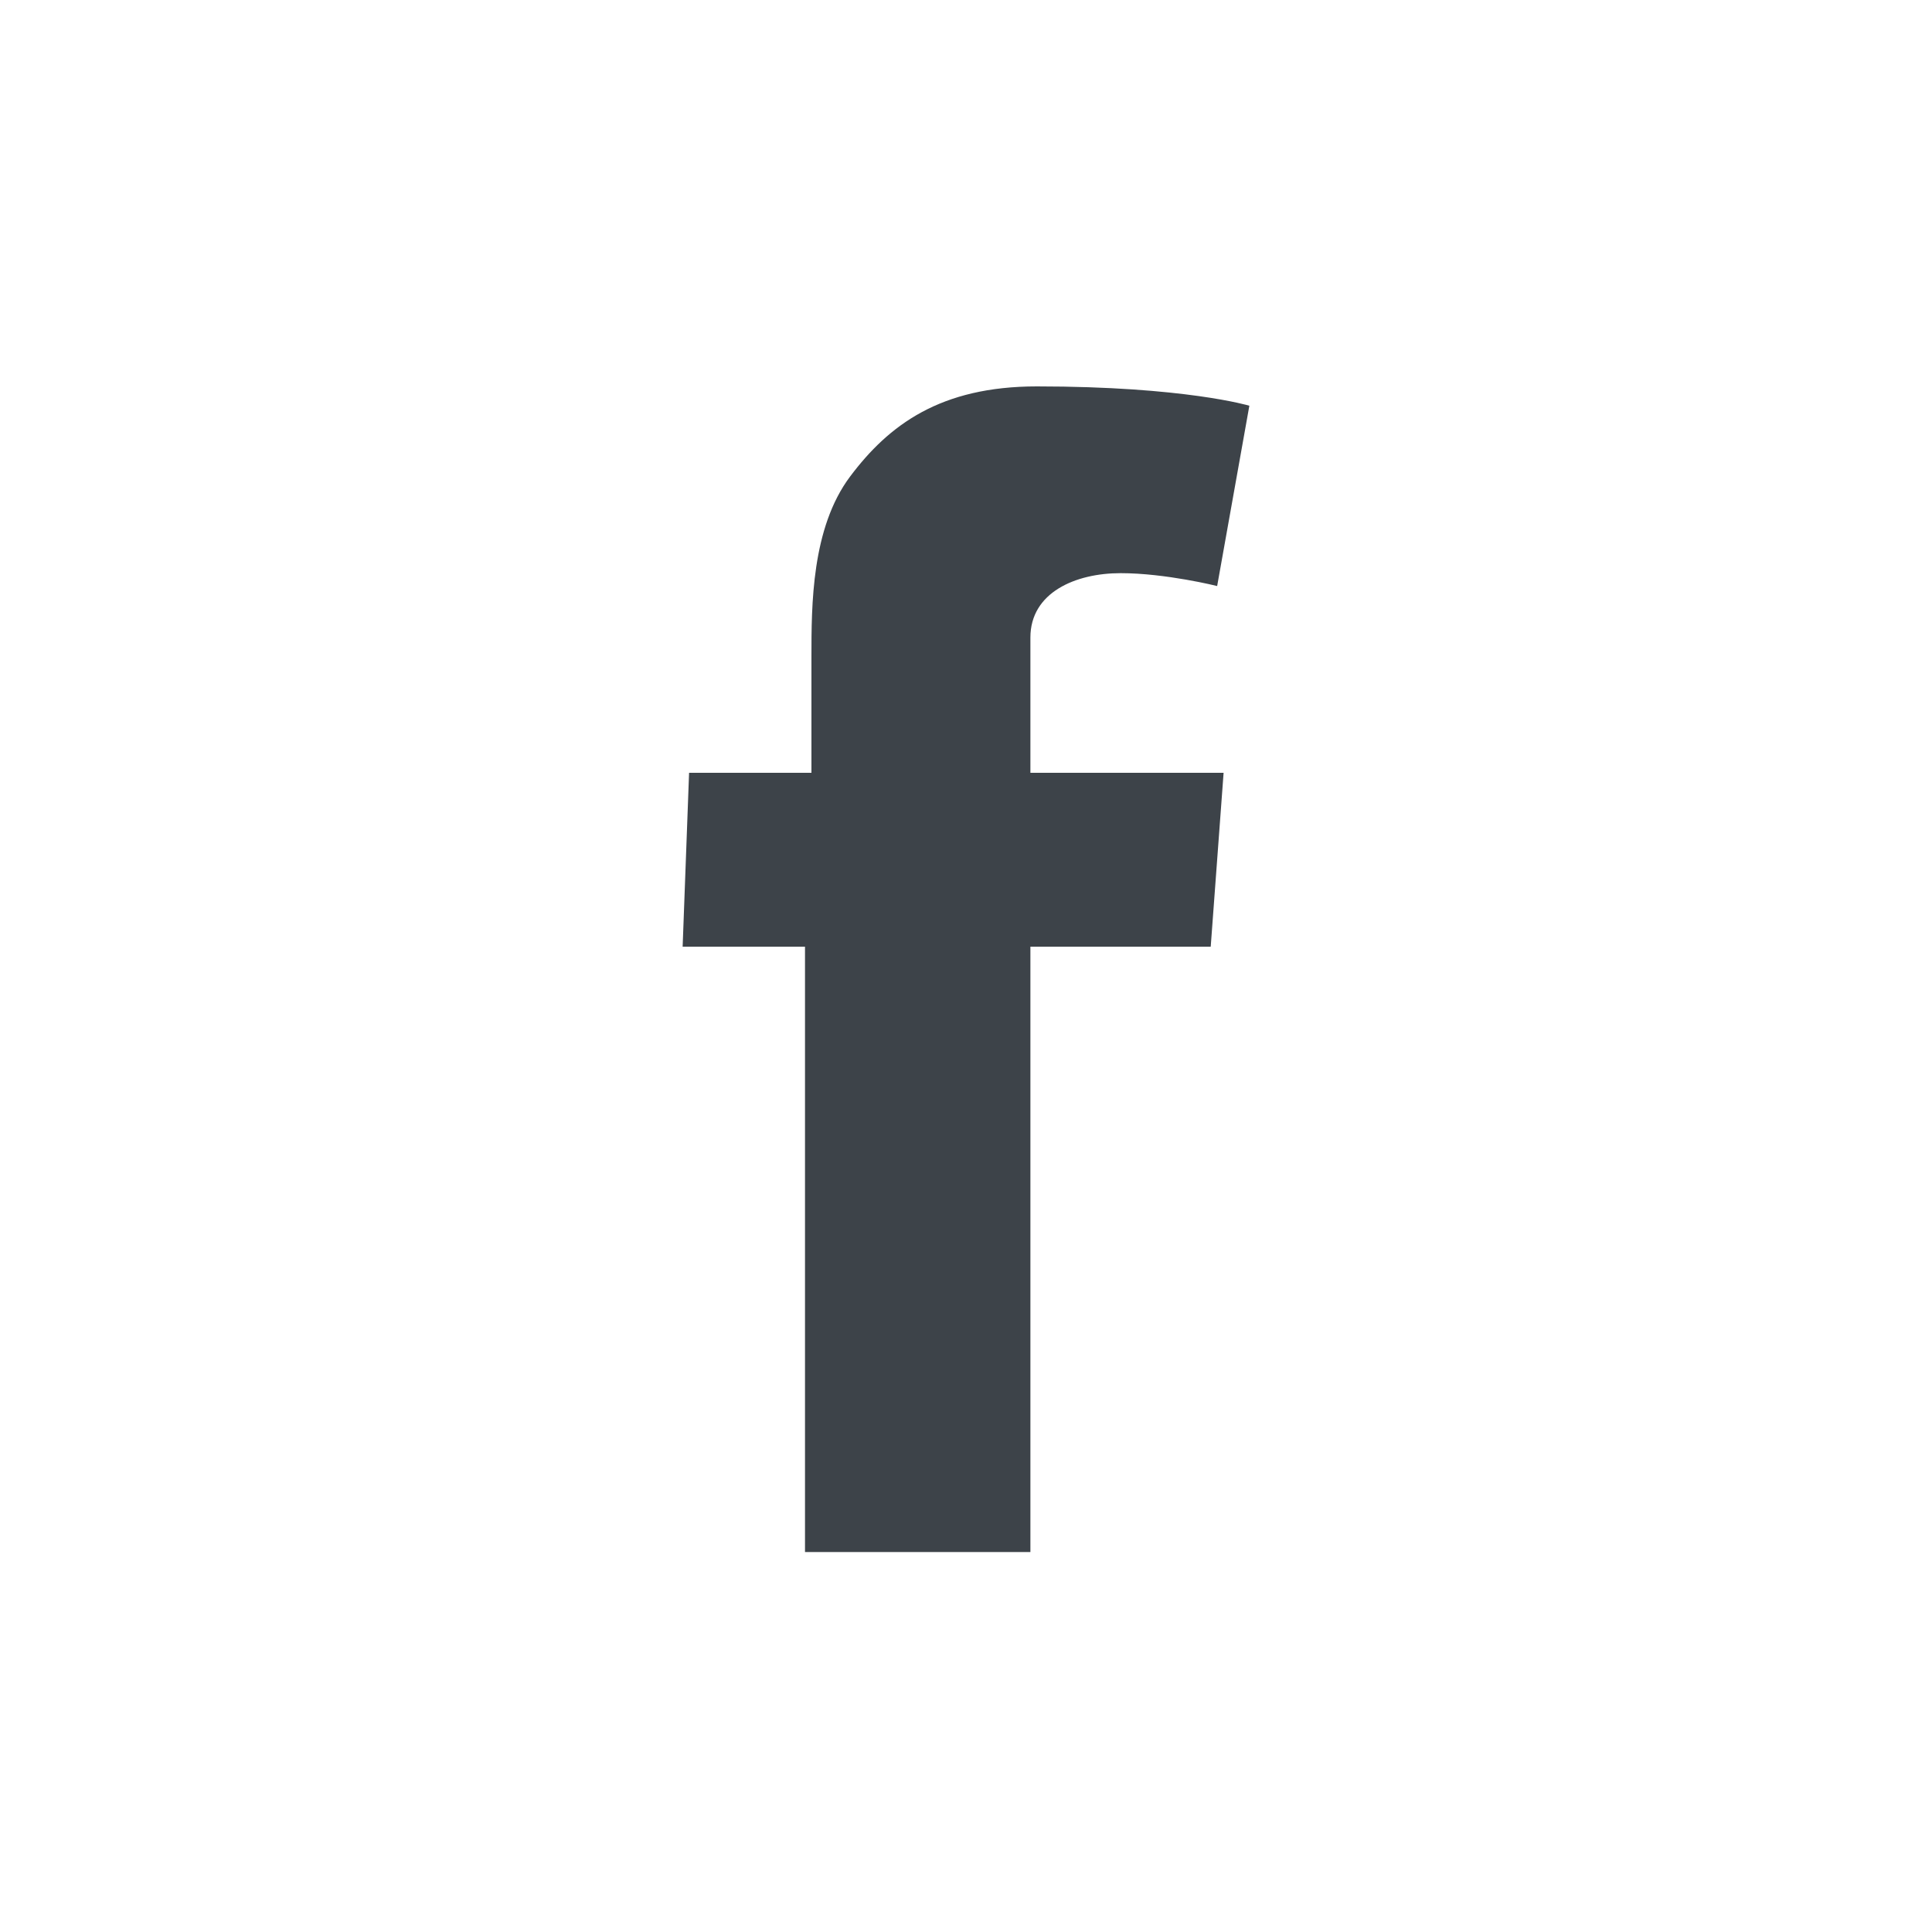
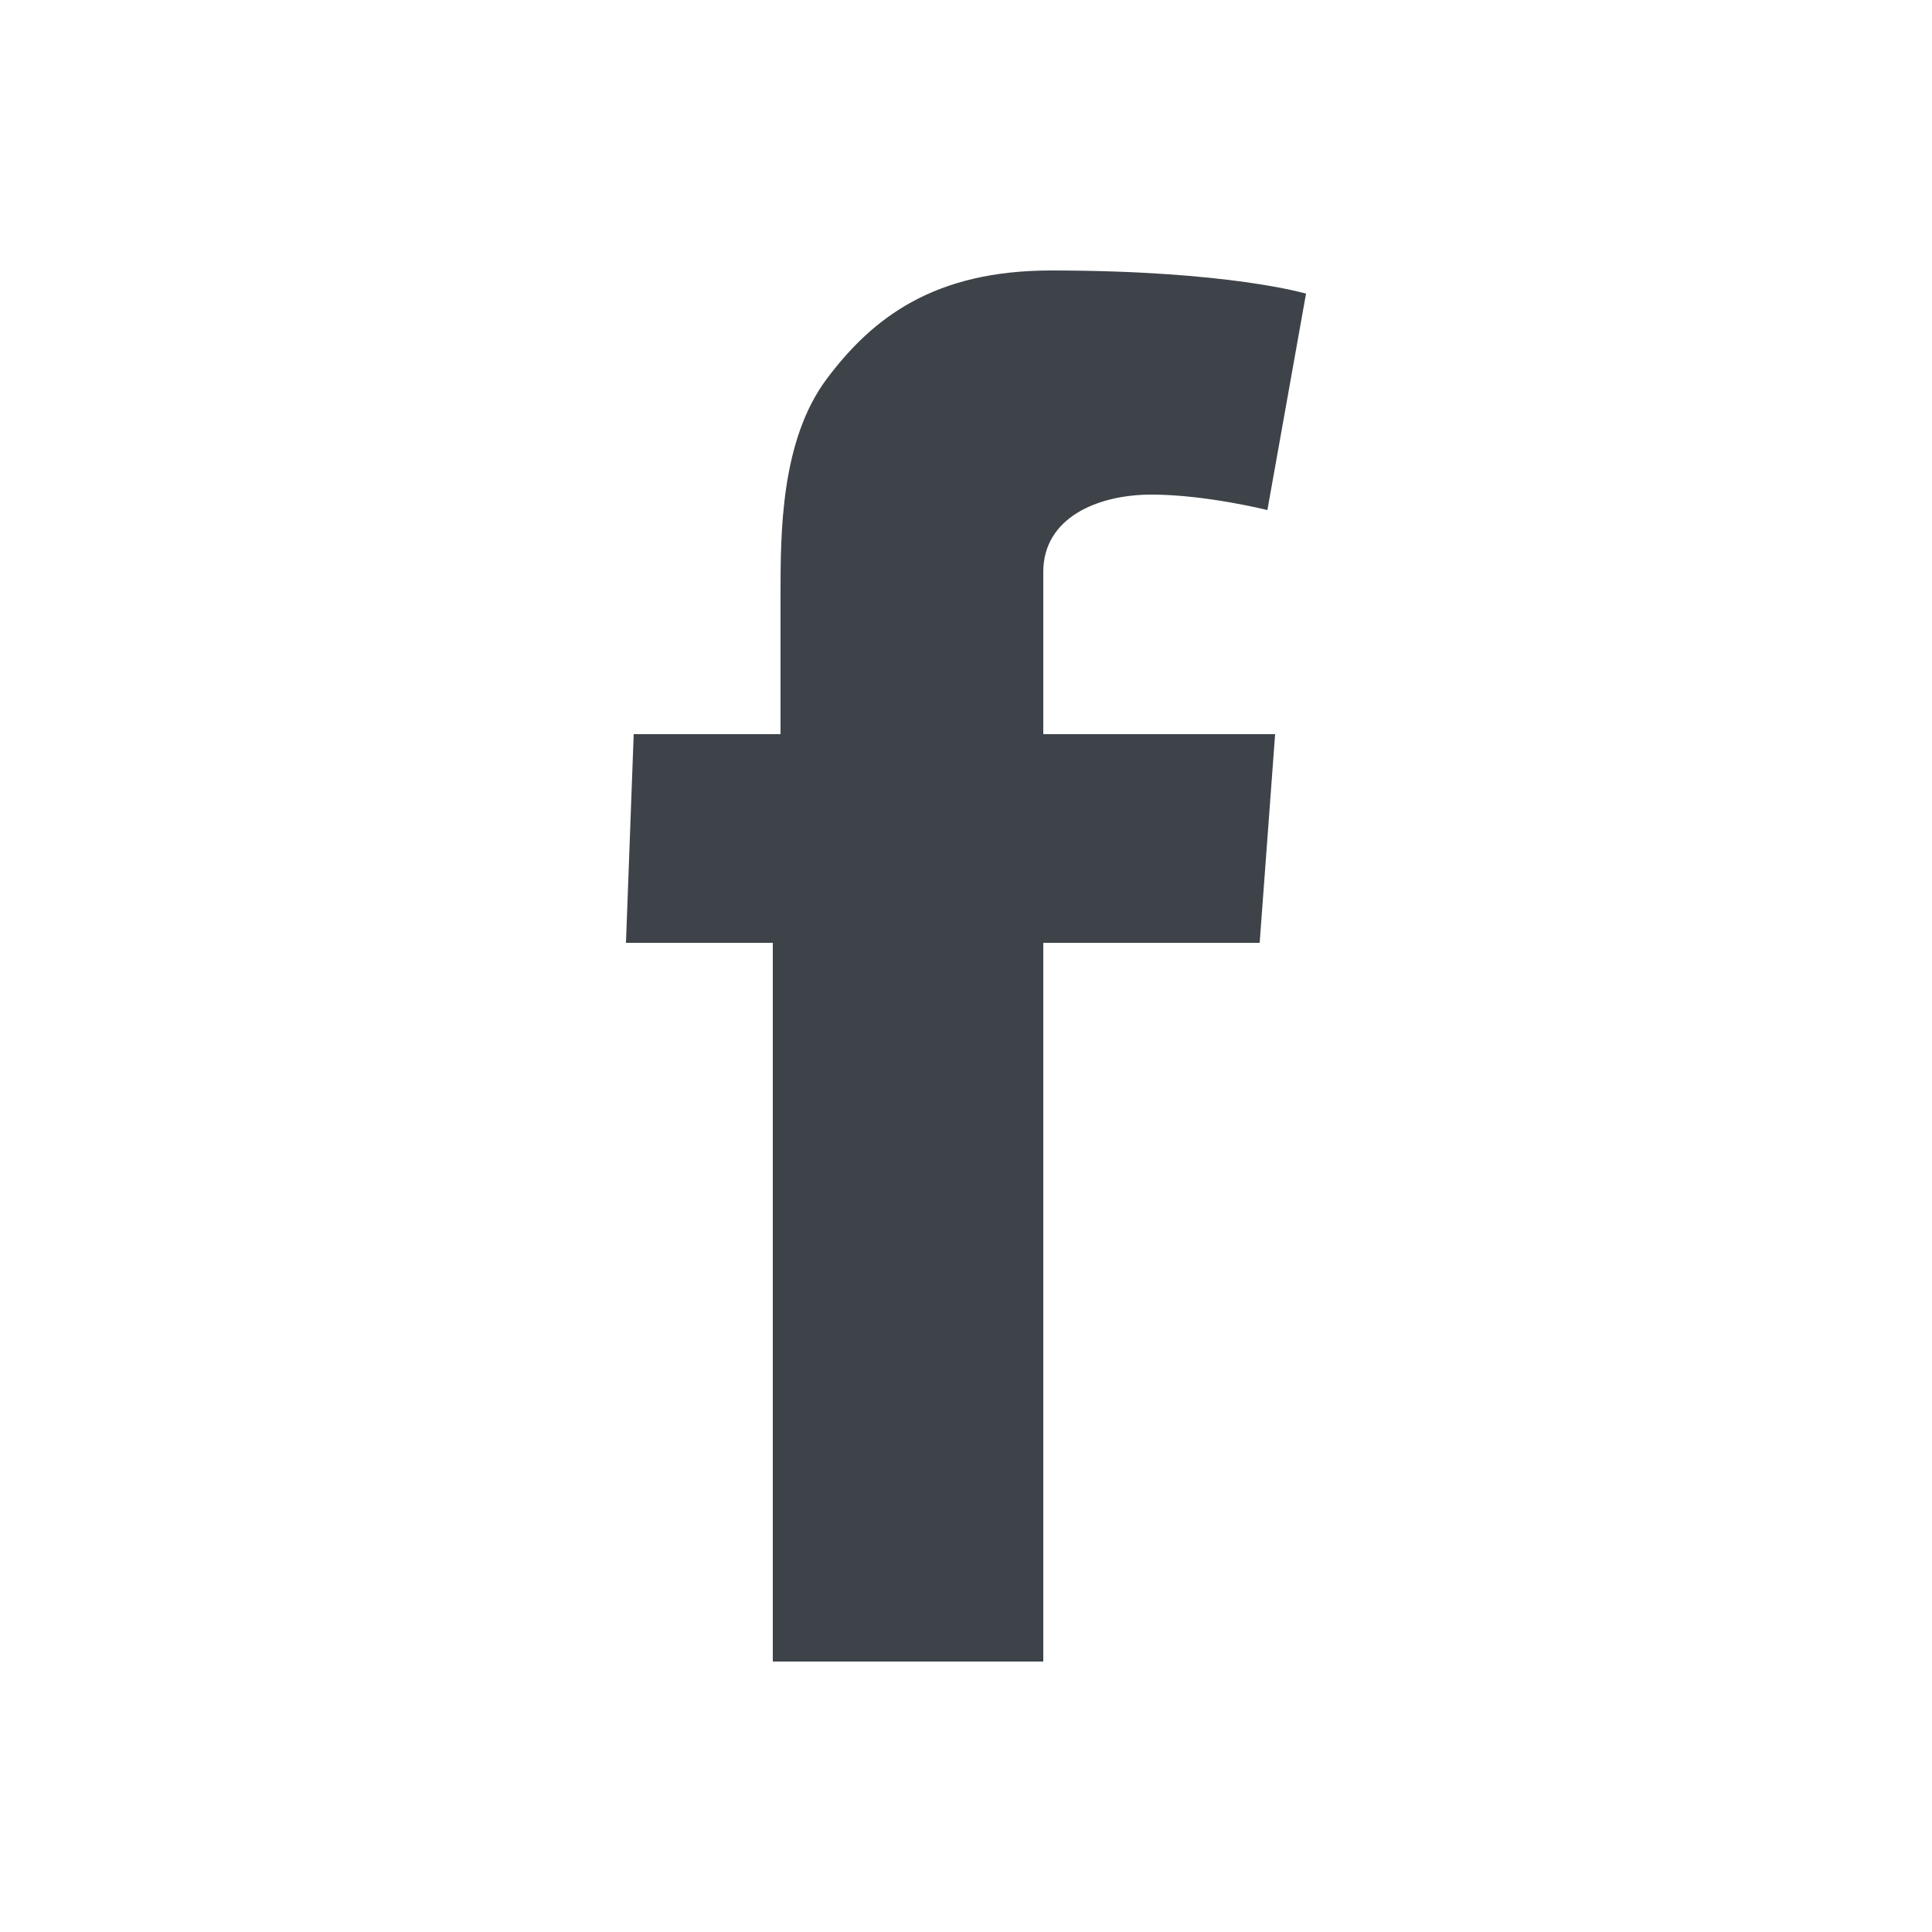
- <svg xmlns="http://www.w3.org/2000/svg" version="1.1" id="Layer_1" x="0px" y="0px" viewBox="126.7 126.7 30 30" enable-background="new 126.7 126.7 30 30" xml:space="preserve">
-   <path fill="#3d4349" d="M137.4,138.7h1.9v-0.8V137v-0.1c0-0.8,0-2,0.6-2.8c0.6-0.8,1.4-1.4,2.9-1.4c2.3,0,3.3,0.3,3.3,0.3l-0.5,2.8  c0,0-0.8-0.2-1.5-0.2c-0.7,0-1.4,0.3-1.4,1v0.3v1v0.8h3l-0.2,2.7h-2.8v9.4h-3.5v-9.4h-1.9L137.4,138.7L137.4,138.7L137.4,138.7z" />
+ <svg xmlns="http://www.w3.org/2000/svg" version="1.1" id="Layer_1" x="0px" y="0px" viewBox="11.5 11.5 25 25" enable-background="new 11.5 11.5 25 25" xml:space="preserve">
+   <path fill="#3D4349" d="M19.7,21h1.9v-0.8v-0.9v-0.1c0-0.8,0-2,0.6-2.8c0.6-0.8,1.4-1.4,2.9-1.4c2.3,0,3.3,0.3,3.3,0.3l-0.5,2.8  c0,0-0.8-0.2-1.5-0.2c-0.7,0-1.4,0.3-1.4,1v0.3v1V21h3l-0.2,2.7H25V33h-3.5v-9.3h-1.9L19.7,21L19.7,21L19.7,21z" />
</svg>
